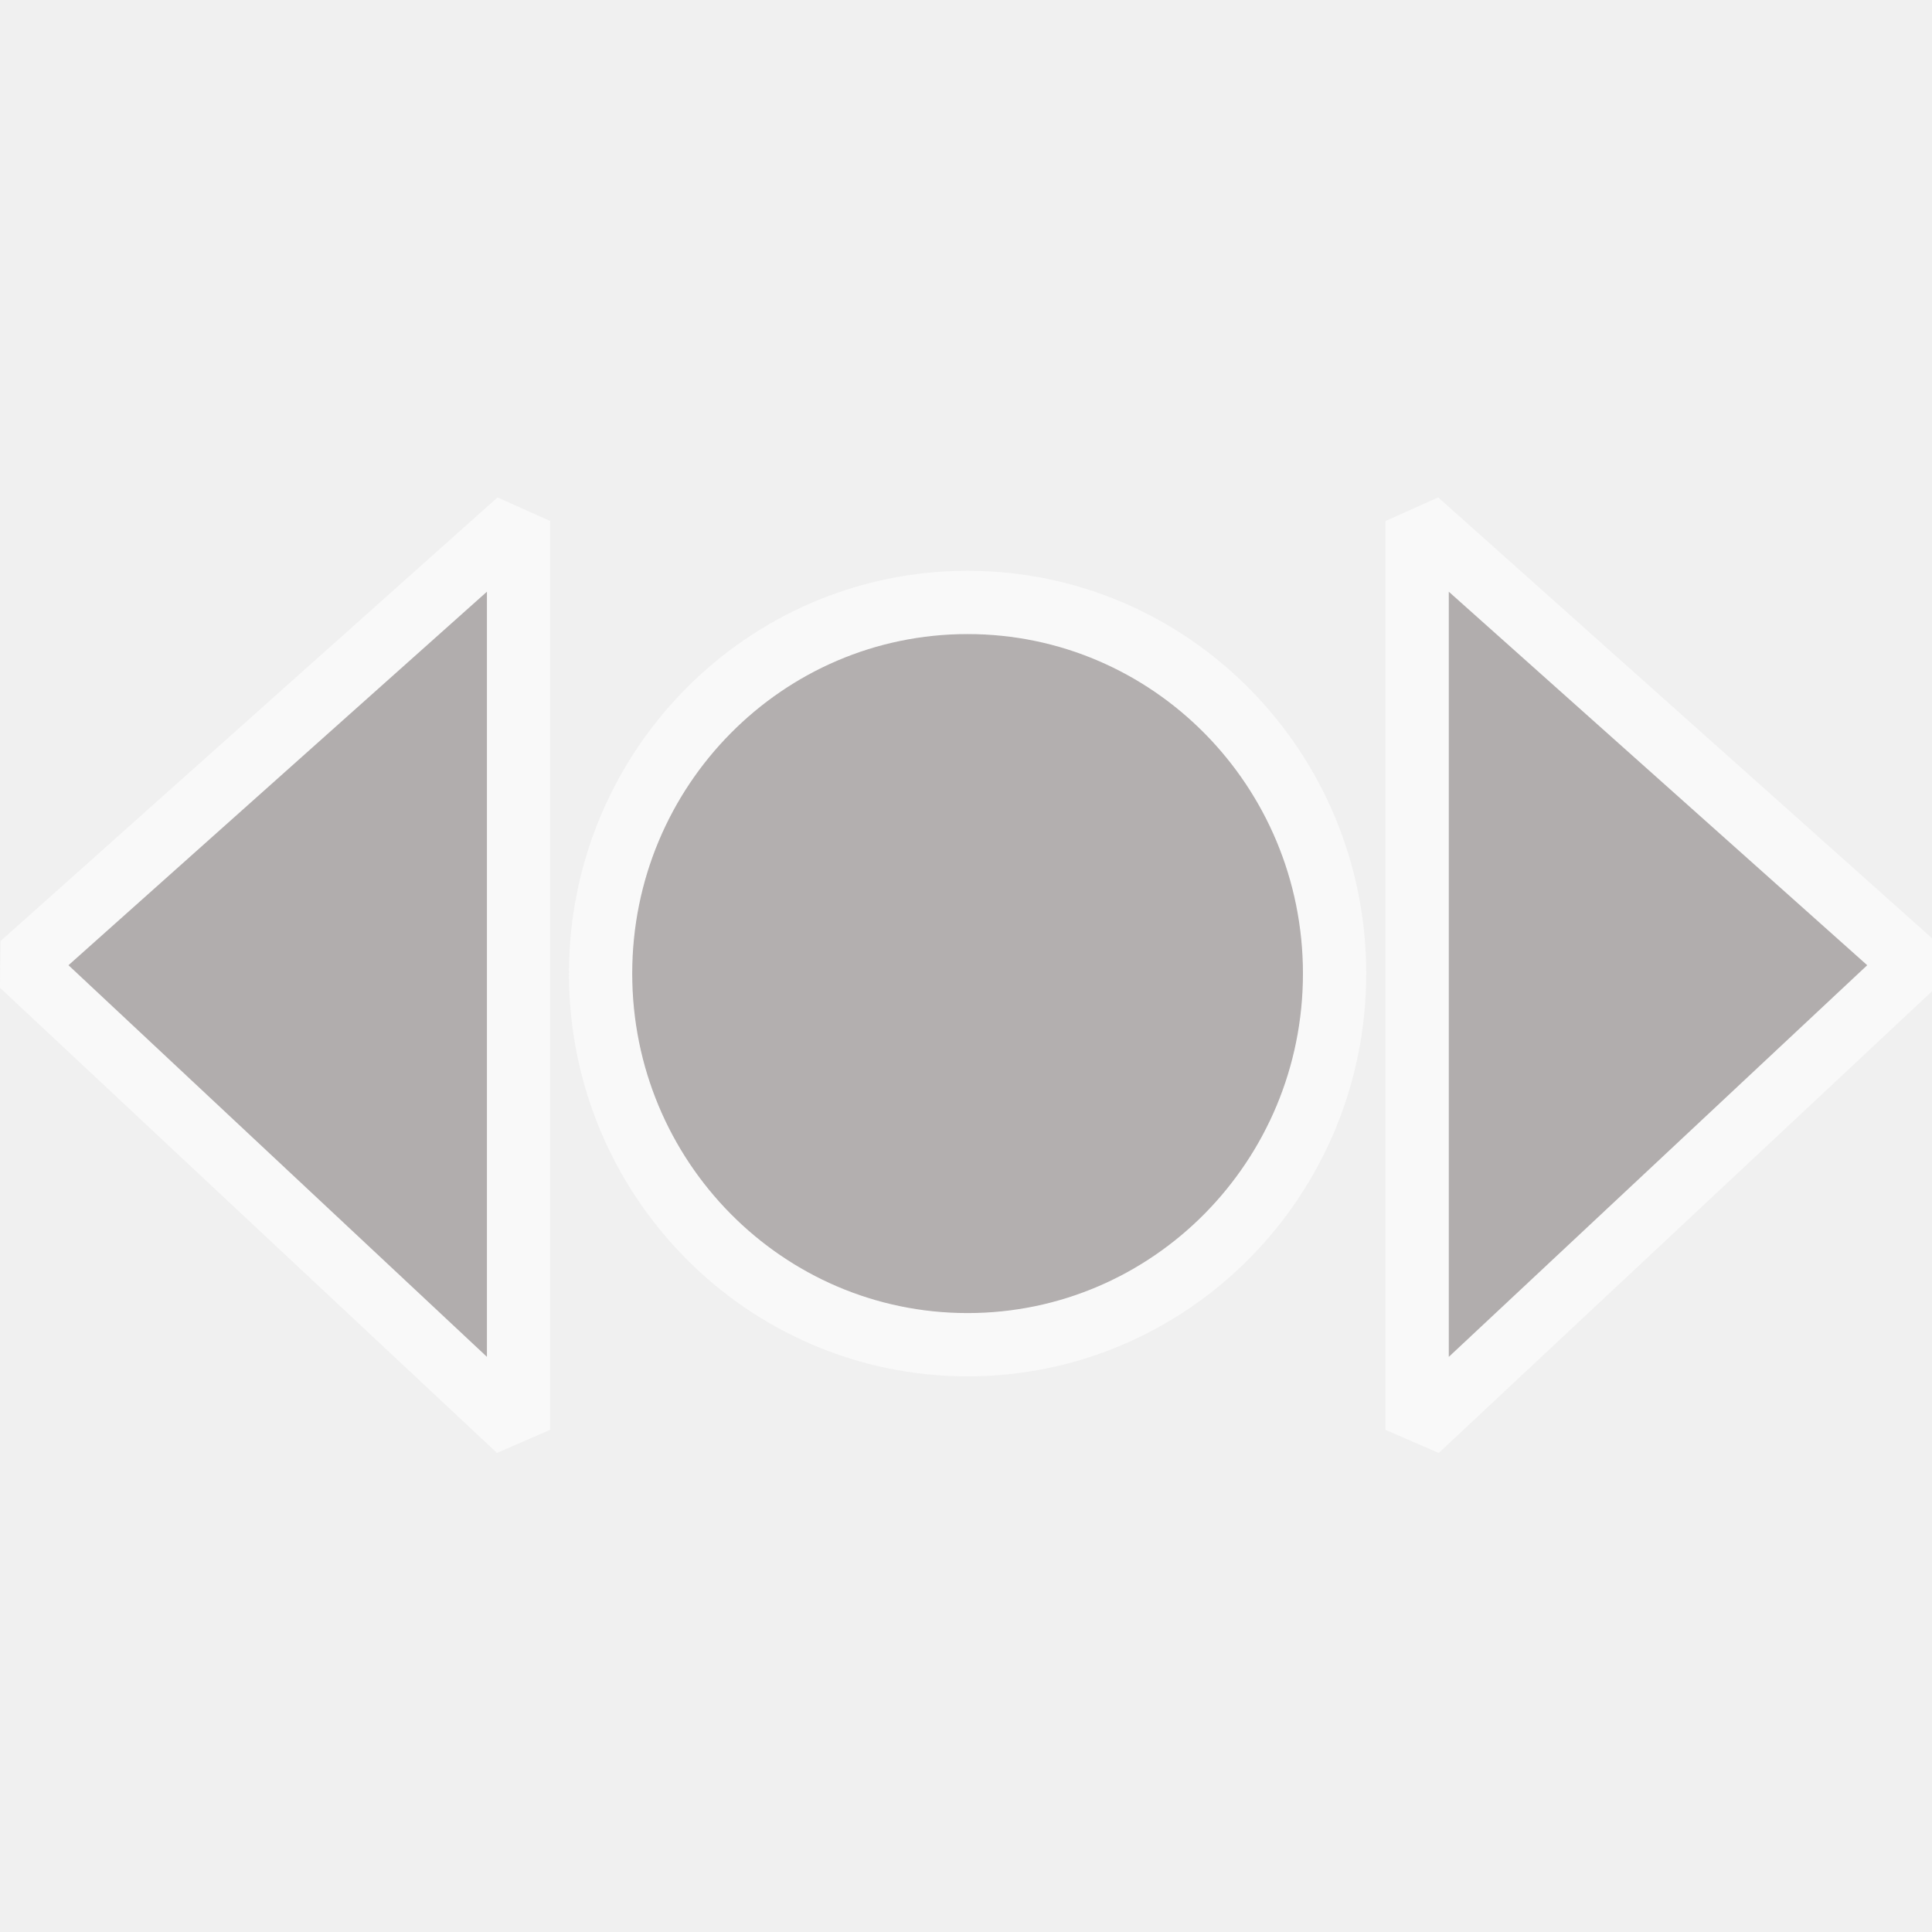
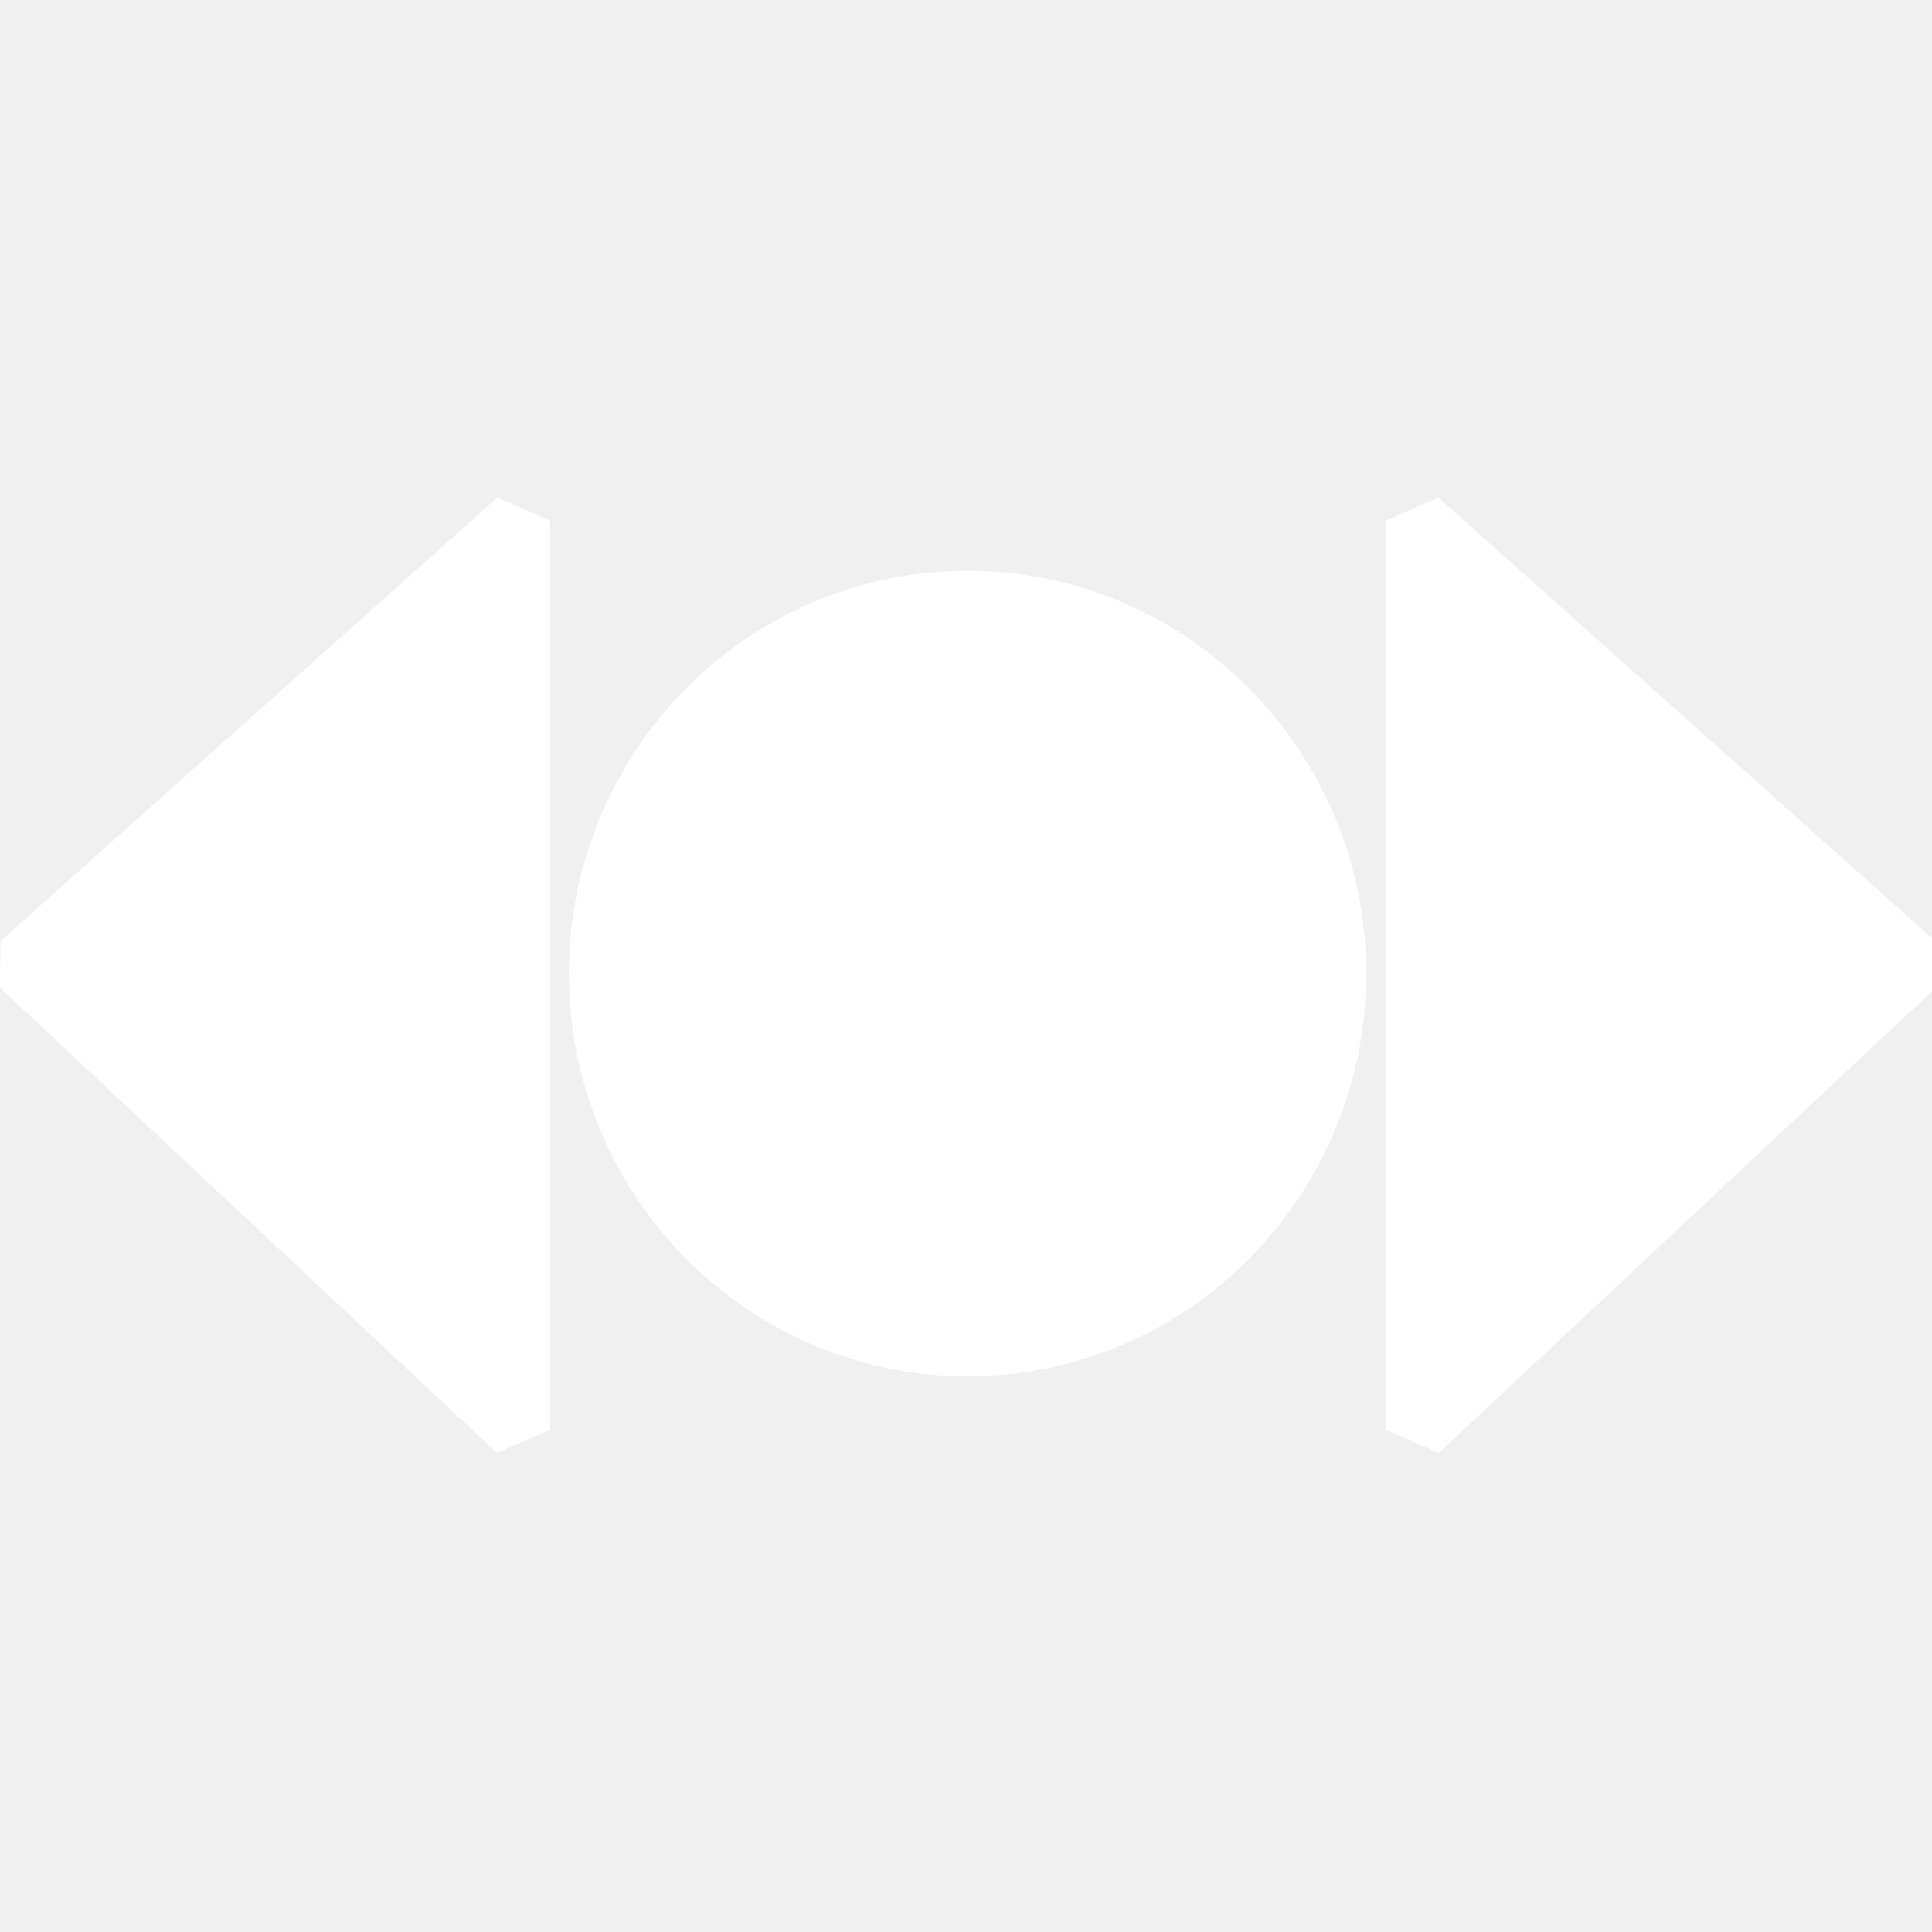
<svg xmlns="http://www.w3.org/2000/svg" width="150" height="150" viewBox="0 0 39.687 39.688" version="1.1" id="svg8">
  <defs id="defs2" />
  <g id="layer1" transform="translate(0,-257.3125)">
-     <path style="fill:#837d7d;fill-opacity:0.58;fill-rule:evenodd;stroke:#f9f9f9;stroke-width:1.3;stroke-linecap:round;stroke-linejoin:bevel;stroke-miterlimit:4;stroke-dasharray:none;stroke-opacity:1" d="m 29.111,268.016 10.209,9.113 -10.209,9.556 z" id="path1304" />
-     <path style="fill:#837d7d;fill-opacity:0.58;fill-rule:evenodd;stroke:#f9f9f9;stroke-width:1.3;stroke-linecap:round;stroke-linejoin:bevel;stroke-miterlimit:4;stroke-dasharray:none;stroke-opacity:1" d="M 10.652,268.016 0.443,277.129 10.652,286.684 Z" id="path1304-7" />
-     <ellipse style="opacity:0.98;fill:#837d7d;fill-opacity:0.58;stroke:#f9f9f9;stroke-width:1.3;stroke-linecap:round;stroke-linejoin:bevel;stroke-miterlimit:4;stroke-dasharray:none;stroke-opacity:1" id="path1424" cx="19.876" cy="277.312" rx="7.539" ry="7.624" />
+     <path style="fill:#ffffff;fill-opacity:1;fill-rule:evenodd;stroke:#ffffff;stroke-width:1.3;stroke-linecap:round;stroke-linejoin:bevel;stroke-miterlimit:4;stroke-dasharray:none;stroke-opacity:1" d="m 29.111,268.016 10.209,9.113 -10.209,9.556 z" id="path1304" />
+     <path style="fill:#ffffff;fill-opacity:1;fill-rule:evenodd;stroke:#ffffff;stroke-width:1.3;stroke-linecap:round;stroke-linejoin:bevel;stroke-miterlimit:4;stroke-dasharray:none;stroke-opacity:1" d="M 10.652,268.016 0.443,277.129 10.652,286.684 Z" id="path1304-7" />
+     <ellipse style="opacity:0.98;fill:#ffffff;fill-opacity:1;stroke:#ffffff;stroke-width:1.3;stroke-linecap:round;stroke-linejoin:bevel;stroke-miterlimit:4;stroke-dasharray:none;stroke-opacity:1" id="path1424" cx="19.876" cy="277.312" rx="7.539" ry="7.624" />
  </g>
</svg>
